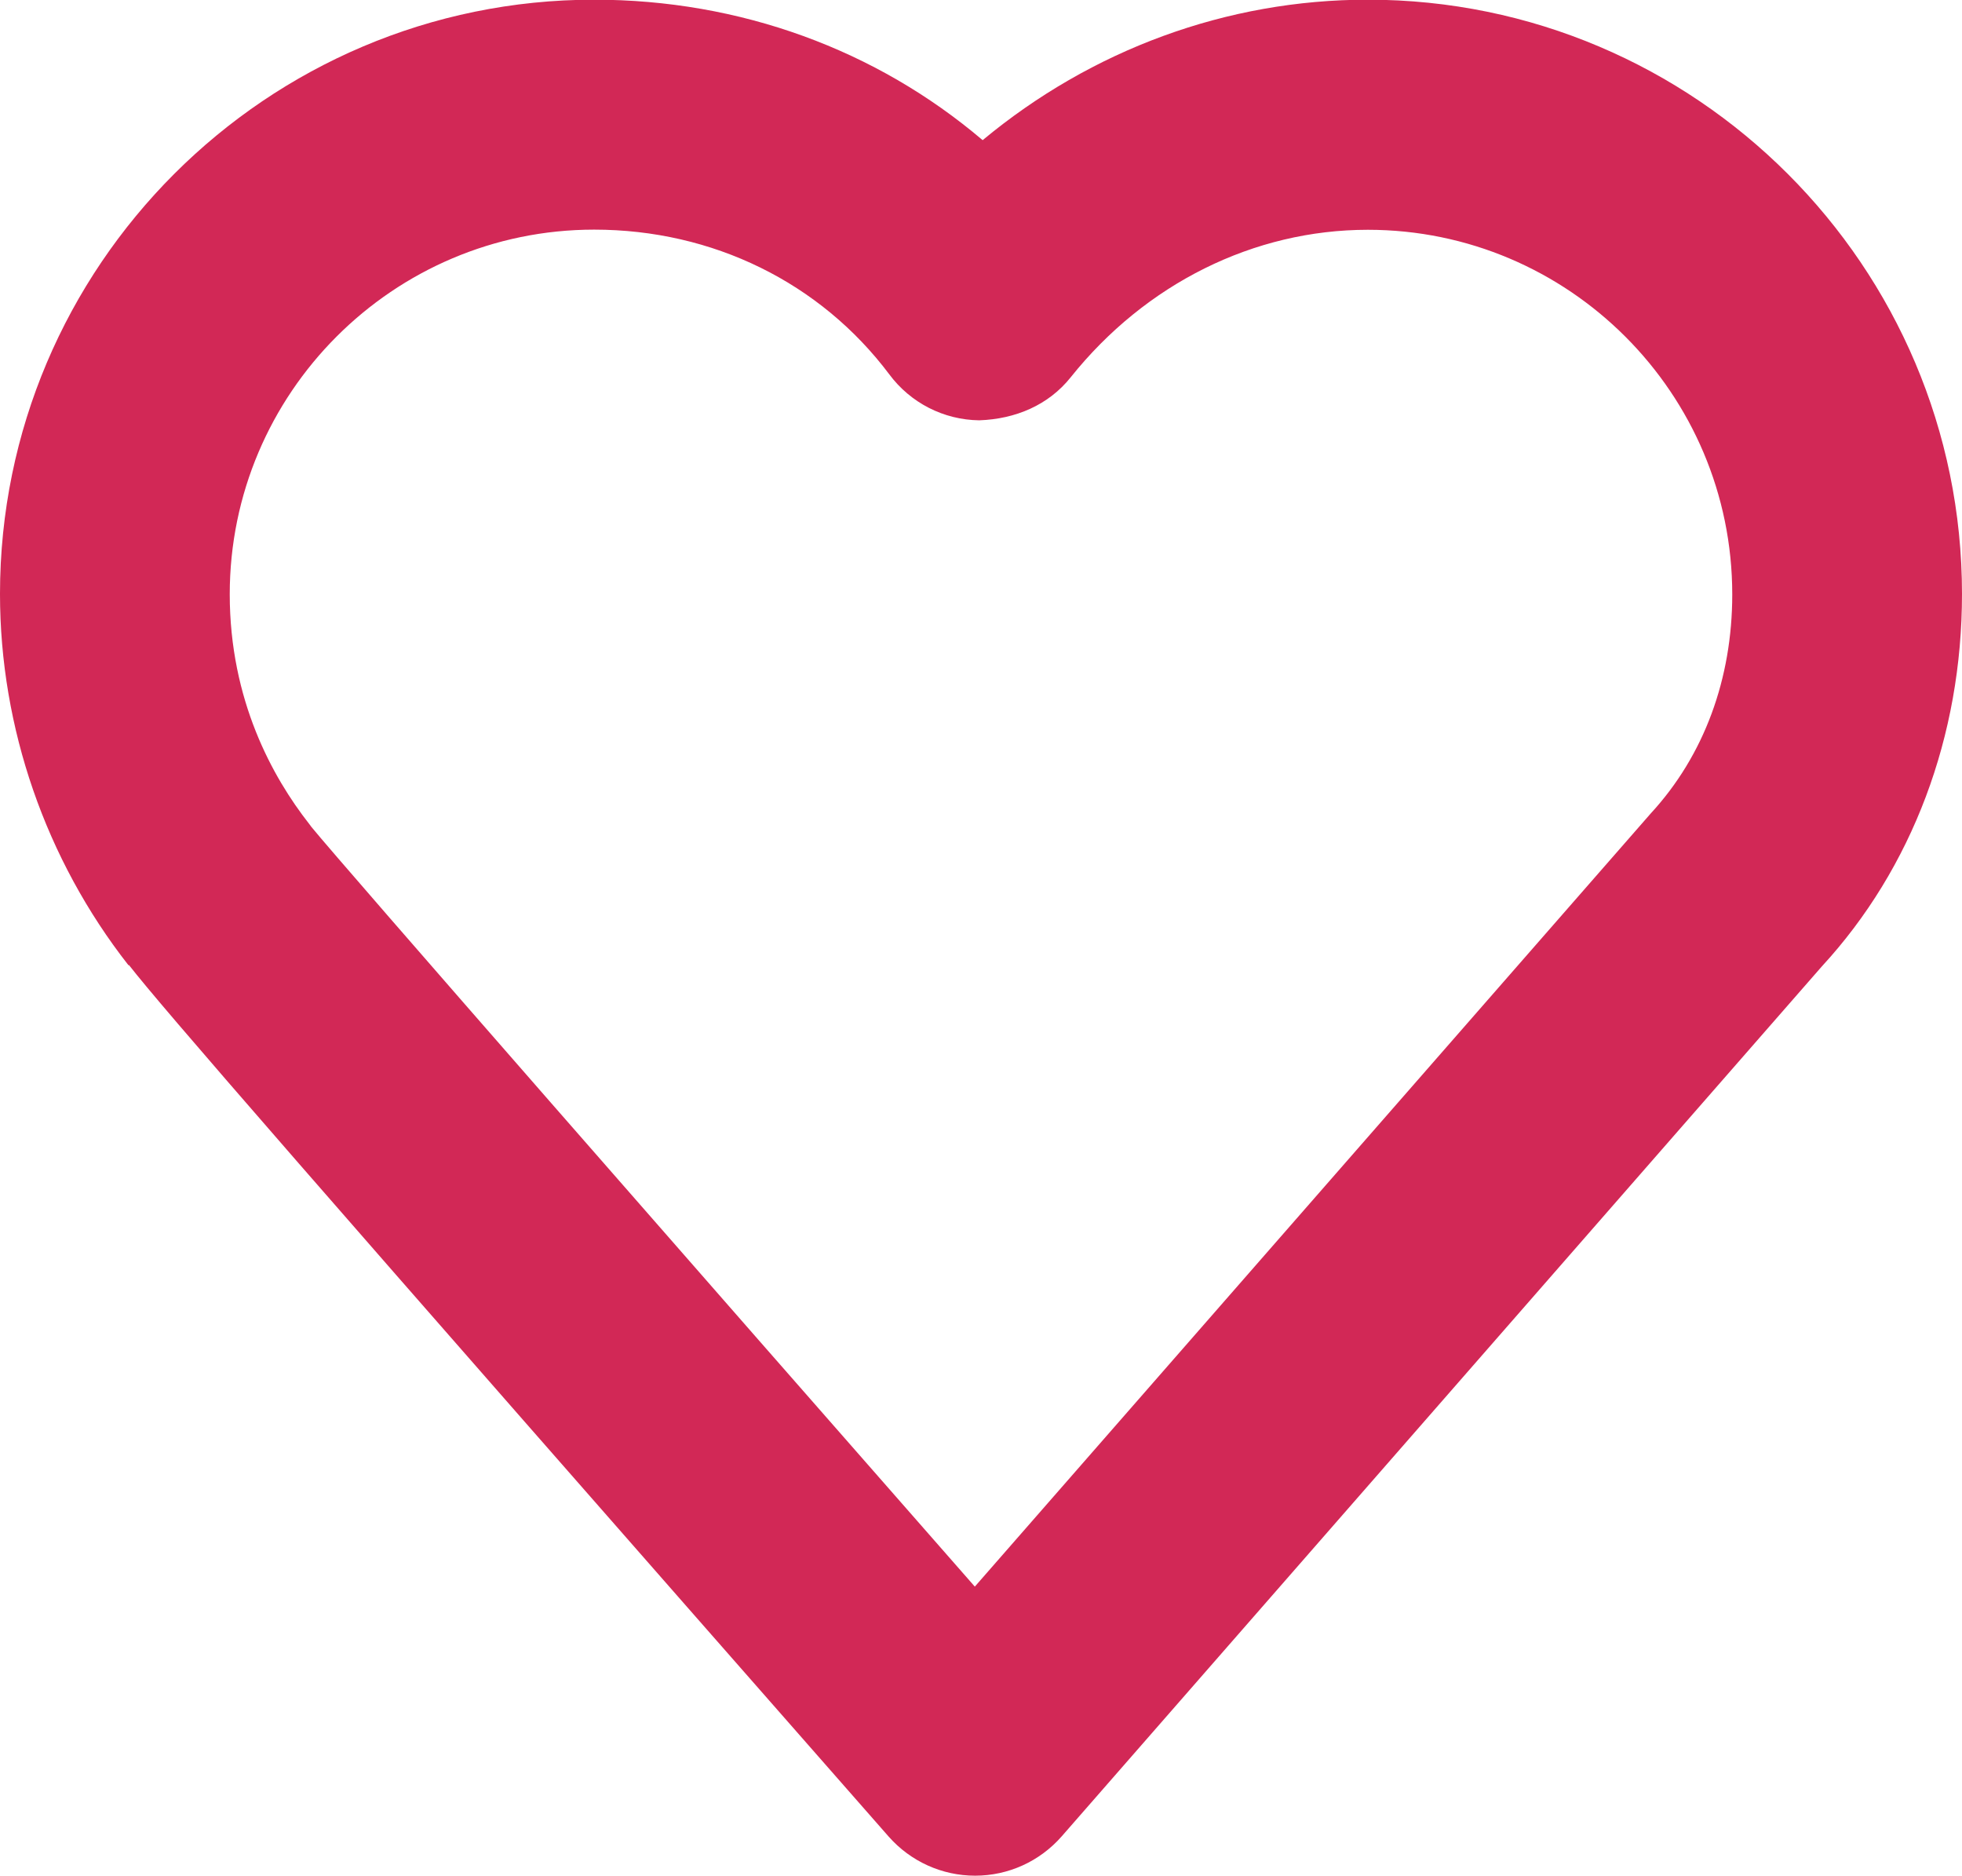
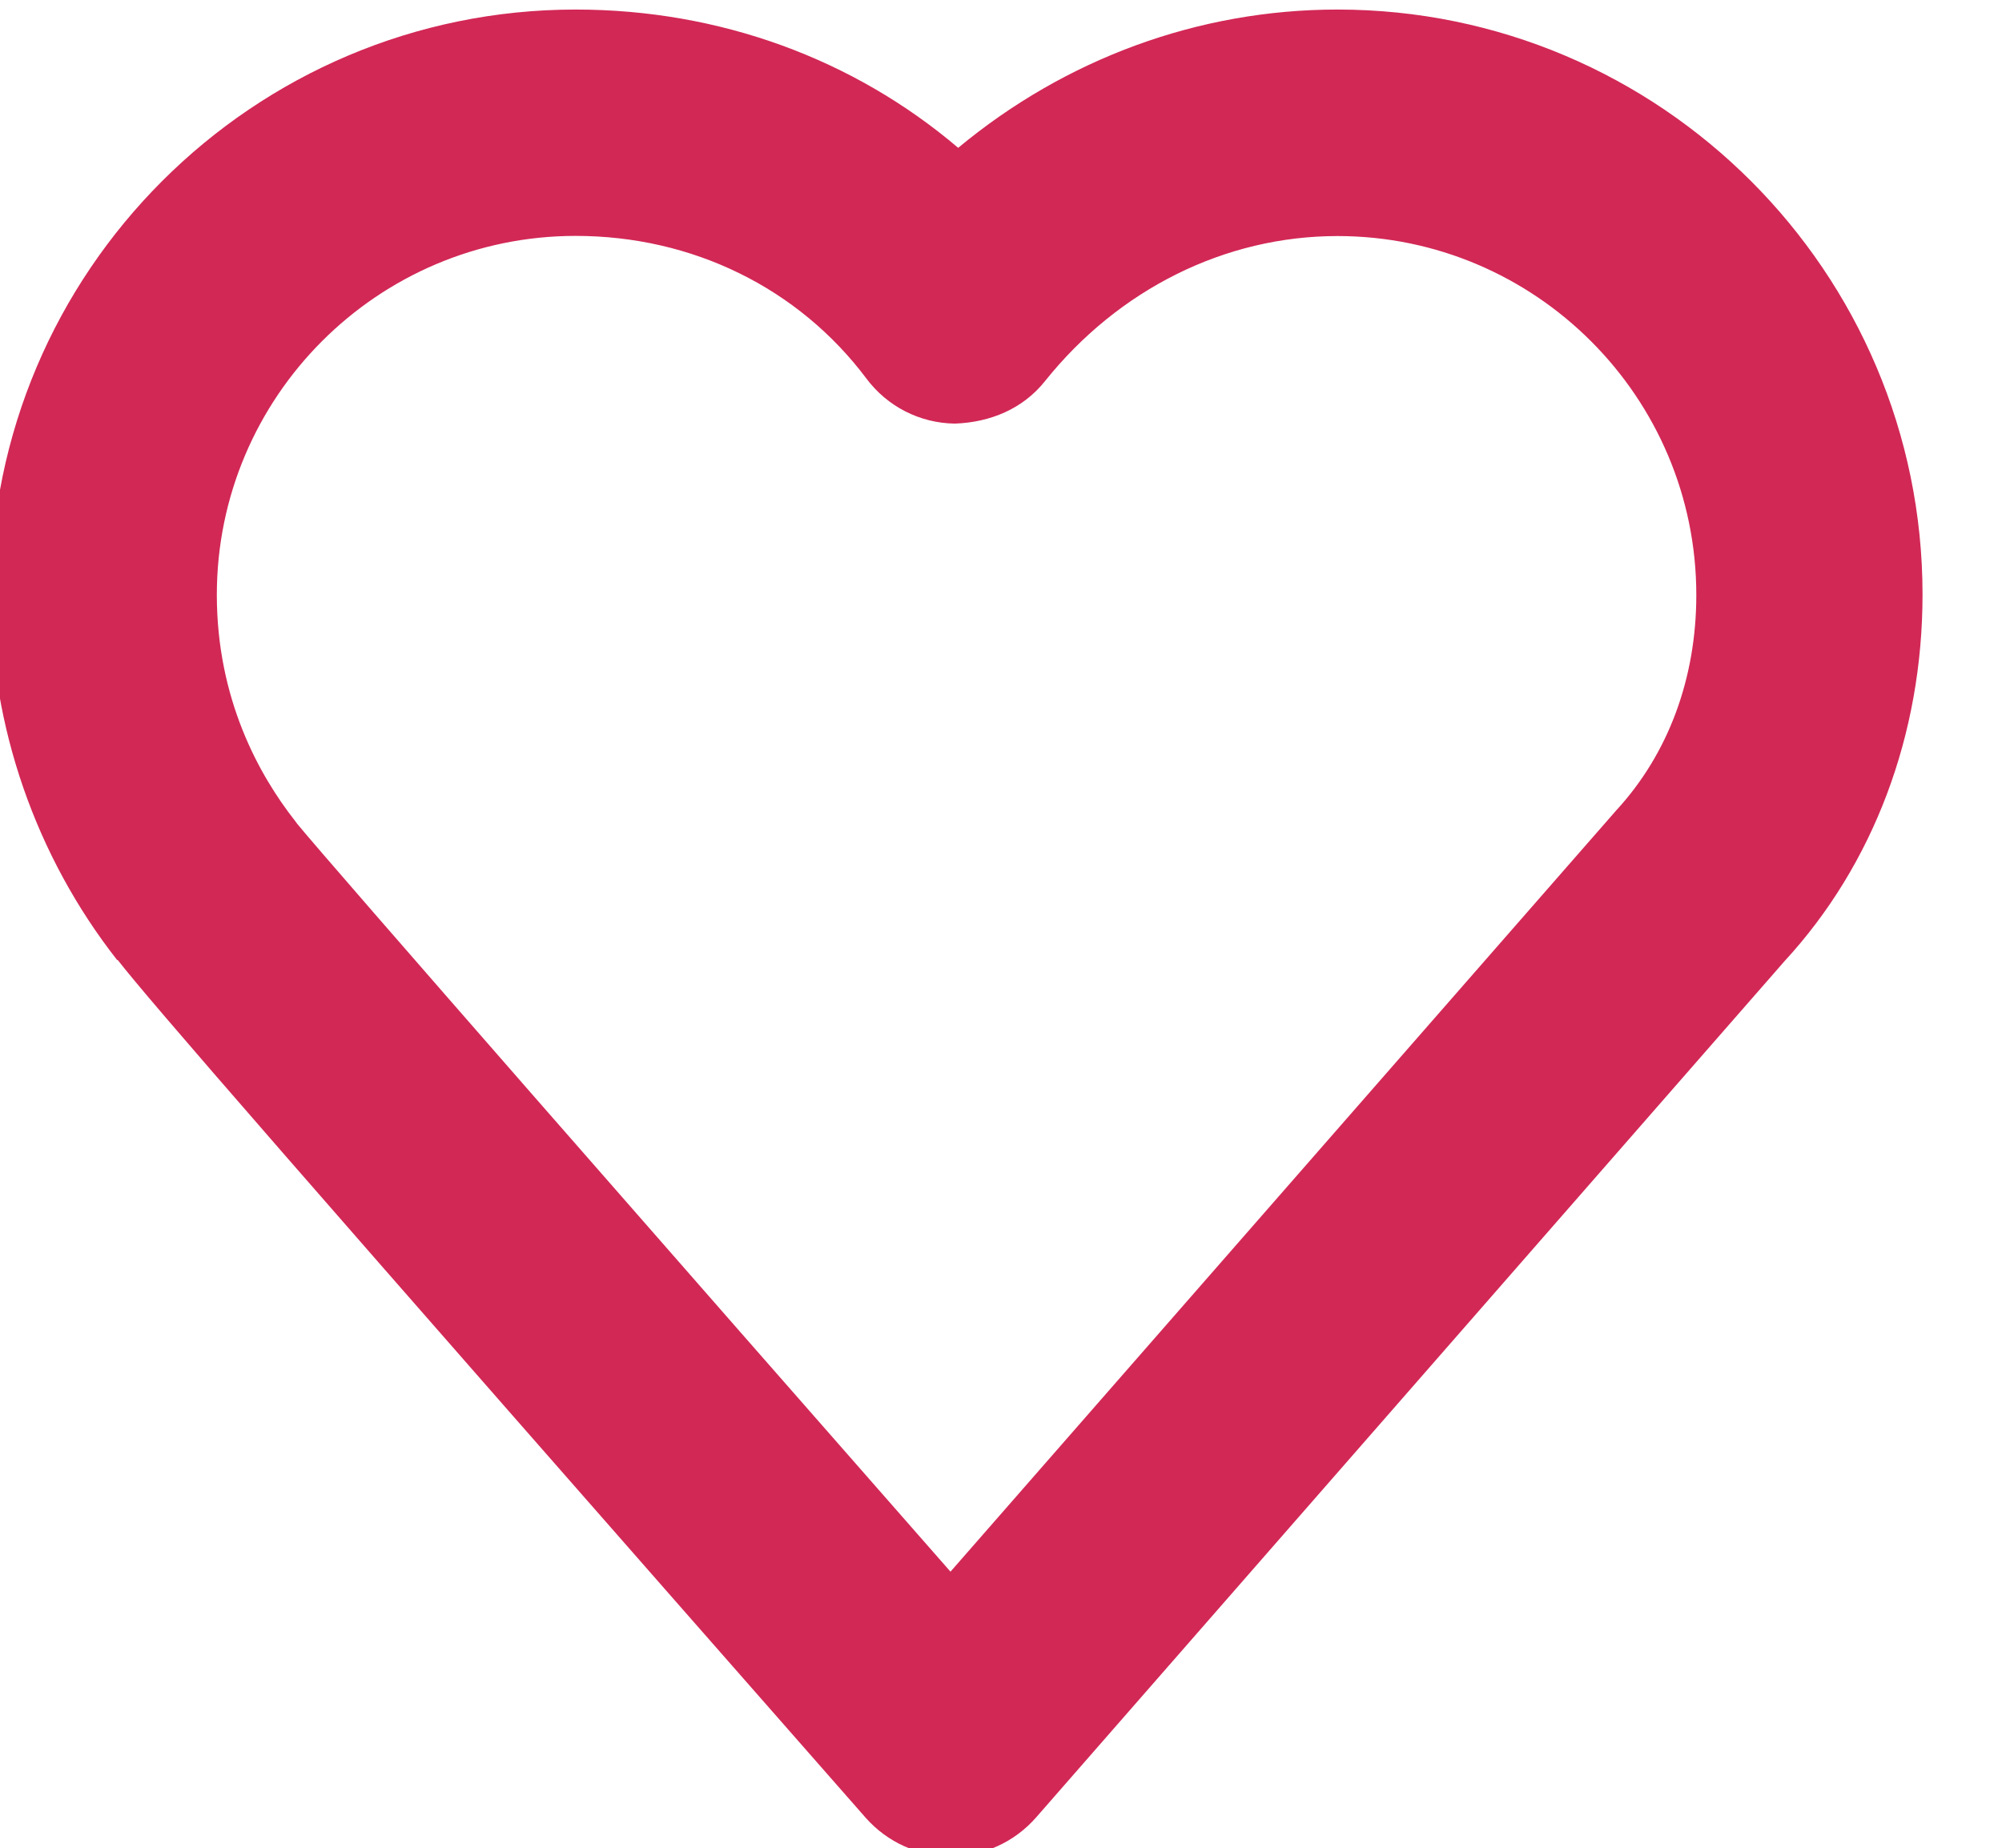
- <svg xmlns="http://www.w3.org/2000/svg" version="1.0" id="Layer_1" x="0px" y="0px" width="12.545px" height="11.99px" viewBox="521.939 473.064 12.545 11.99" enable-background="new 521.939 473.064 12.545 11.99" xml:space="preserve">
+ <svg xmlns="http://www.w3.org/2000/svg" version="1.0" id="Layer_1" x="0px" y="0px" width="13px" height="12px" viewBox="522 473 13 12" enable-background="new 522 473 13 12" xml:space="preserve">
  <g>
    <path fill="#d22856" d="M528.174,485.055c-0.212,0-0.412-0.091-0.552-0.249c-3.798-4.324-4.644-5.298-4.858-5.572l-0.004,0.0 c-0.529-0.675-0.821-1.518-0.821-2.373c0-2.095,1.704-3.799,3.799-3.799c0.934,0,1.804,0.32,2.484,0.898 c0.696-0.578,1.56-0.898,2.463-0.898c2.095,0,3.799,1.704,3.799,3.799c0,0.909-0.318,1.754-0.896,2.381l-4.86,5.561 C528.587,484.964,528.386,485.055,528.174,485.055L528.174,485.055z M523.929,478.349c0.208,0.255,2.471,2.839,4.243,4.858 l4.323-4.944c0.34-0.369,0.52-0.86,0.52-1.399c0-1.285-1.045-2.331-2.33-2.331c-0.729,0-1.421,0.344-1.9,0.943 c-0.142,0.178-0.353,0.267-0.585,0.275c-0.227-0.003-0.439-0.111-0.575-0.294c-0.441-0.587-1.129-0.925-1.887-0.925 c-1.285,0-2.33,1.046-2.33,2.331c0,0.678,0.275,1.171,0.507,1.467C523.919,478.336,523.925,478.342,523.929,478.349z" />
  </g>
</svg>
